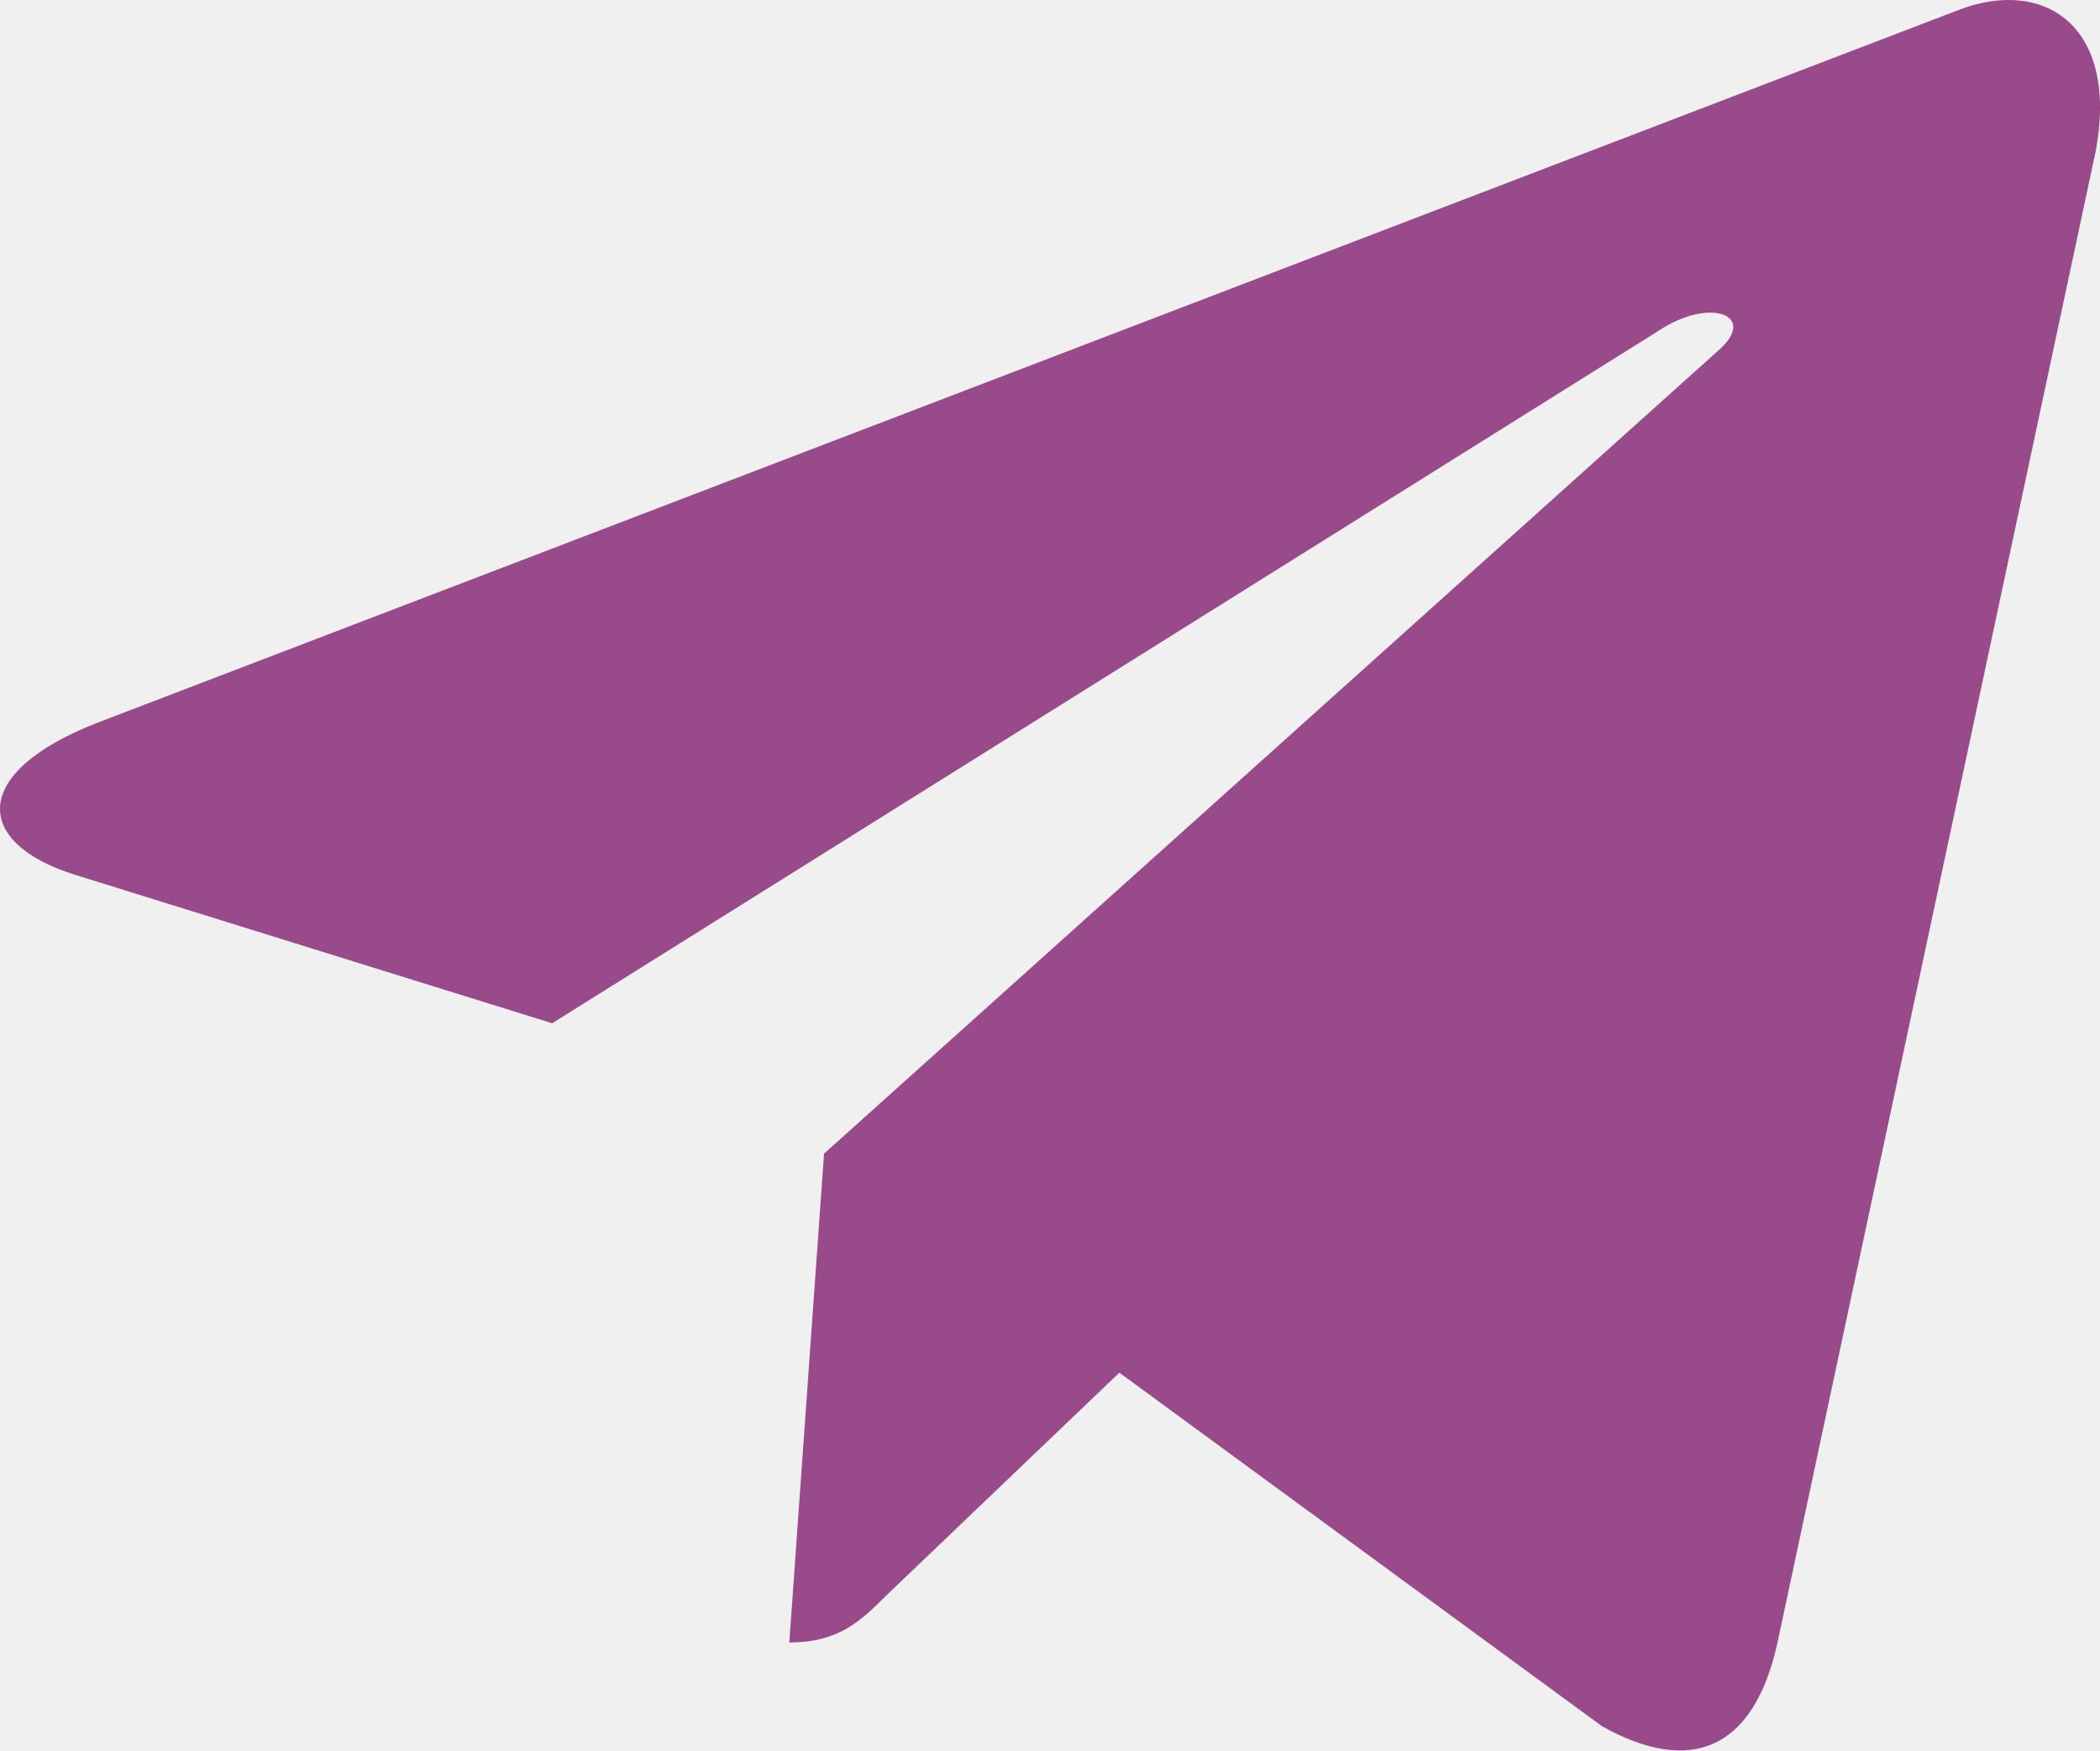
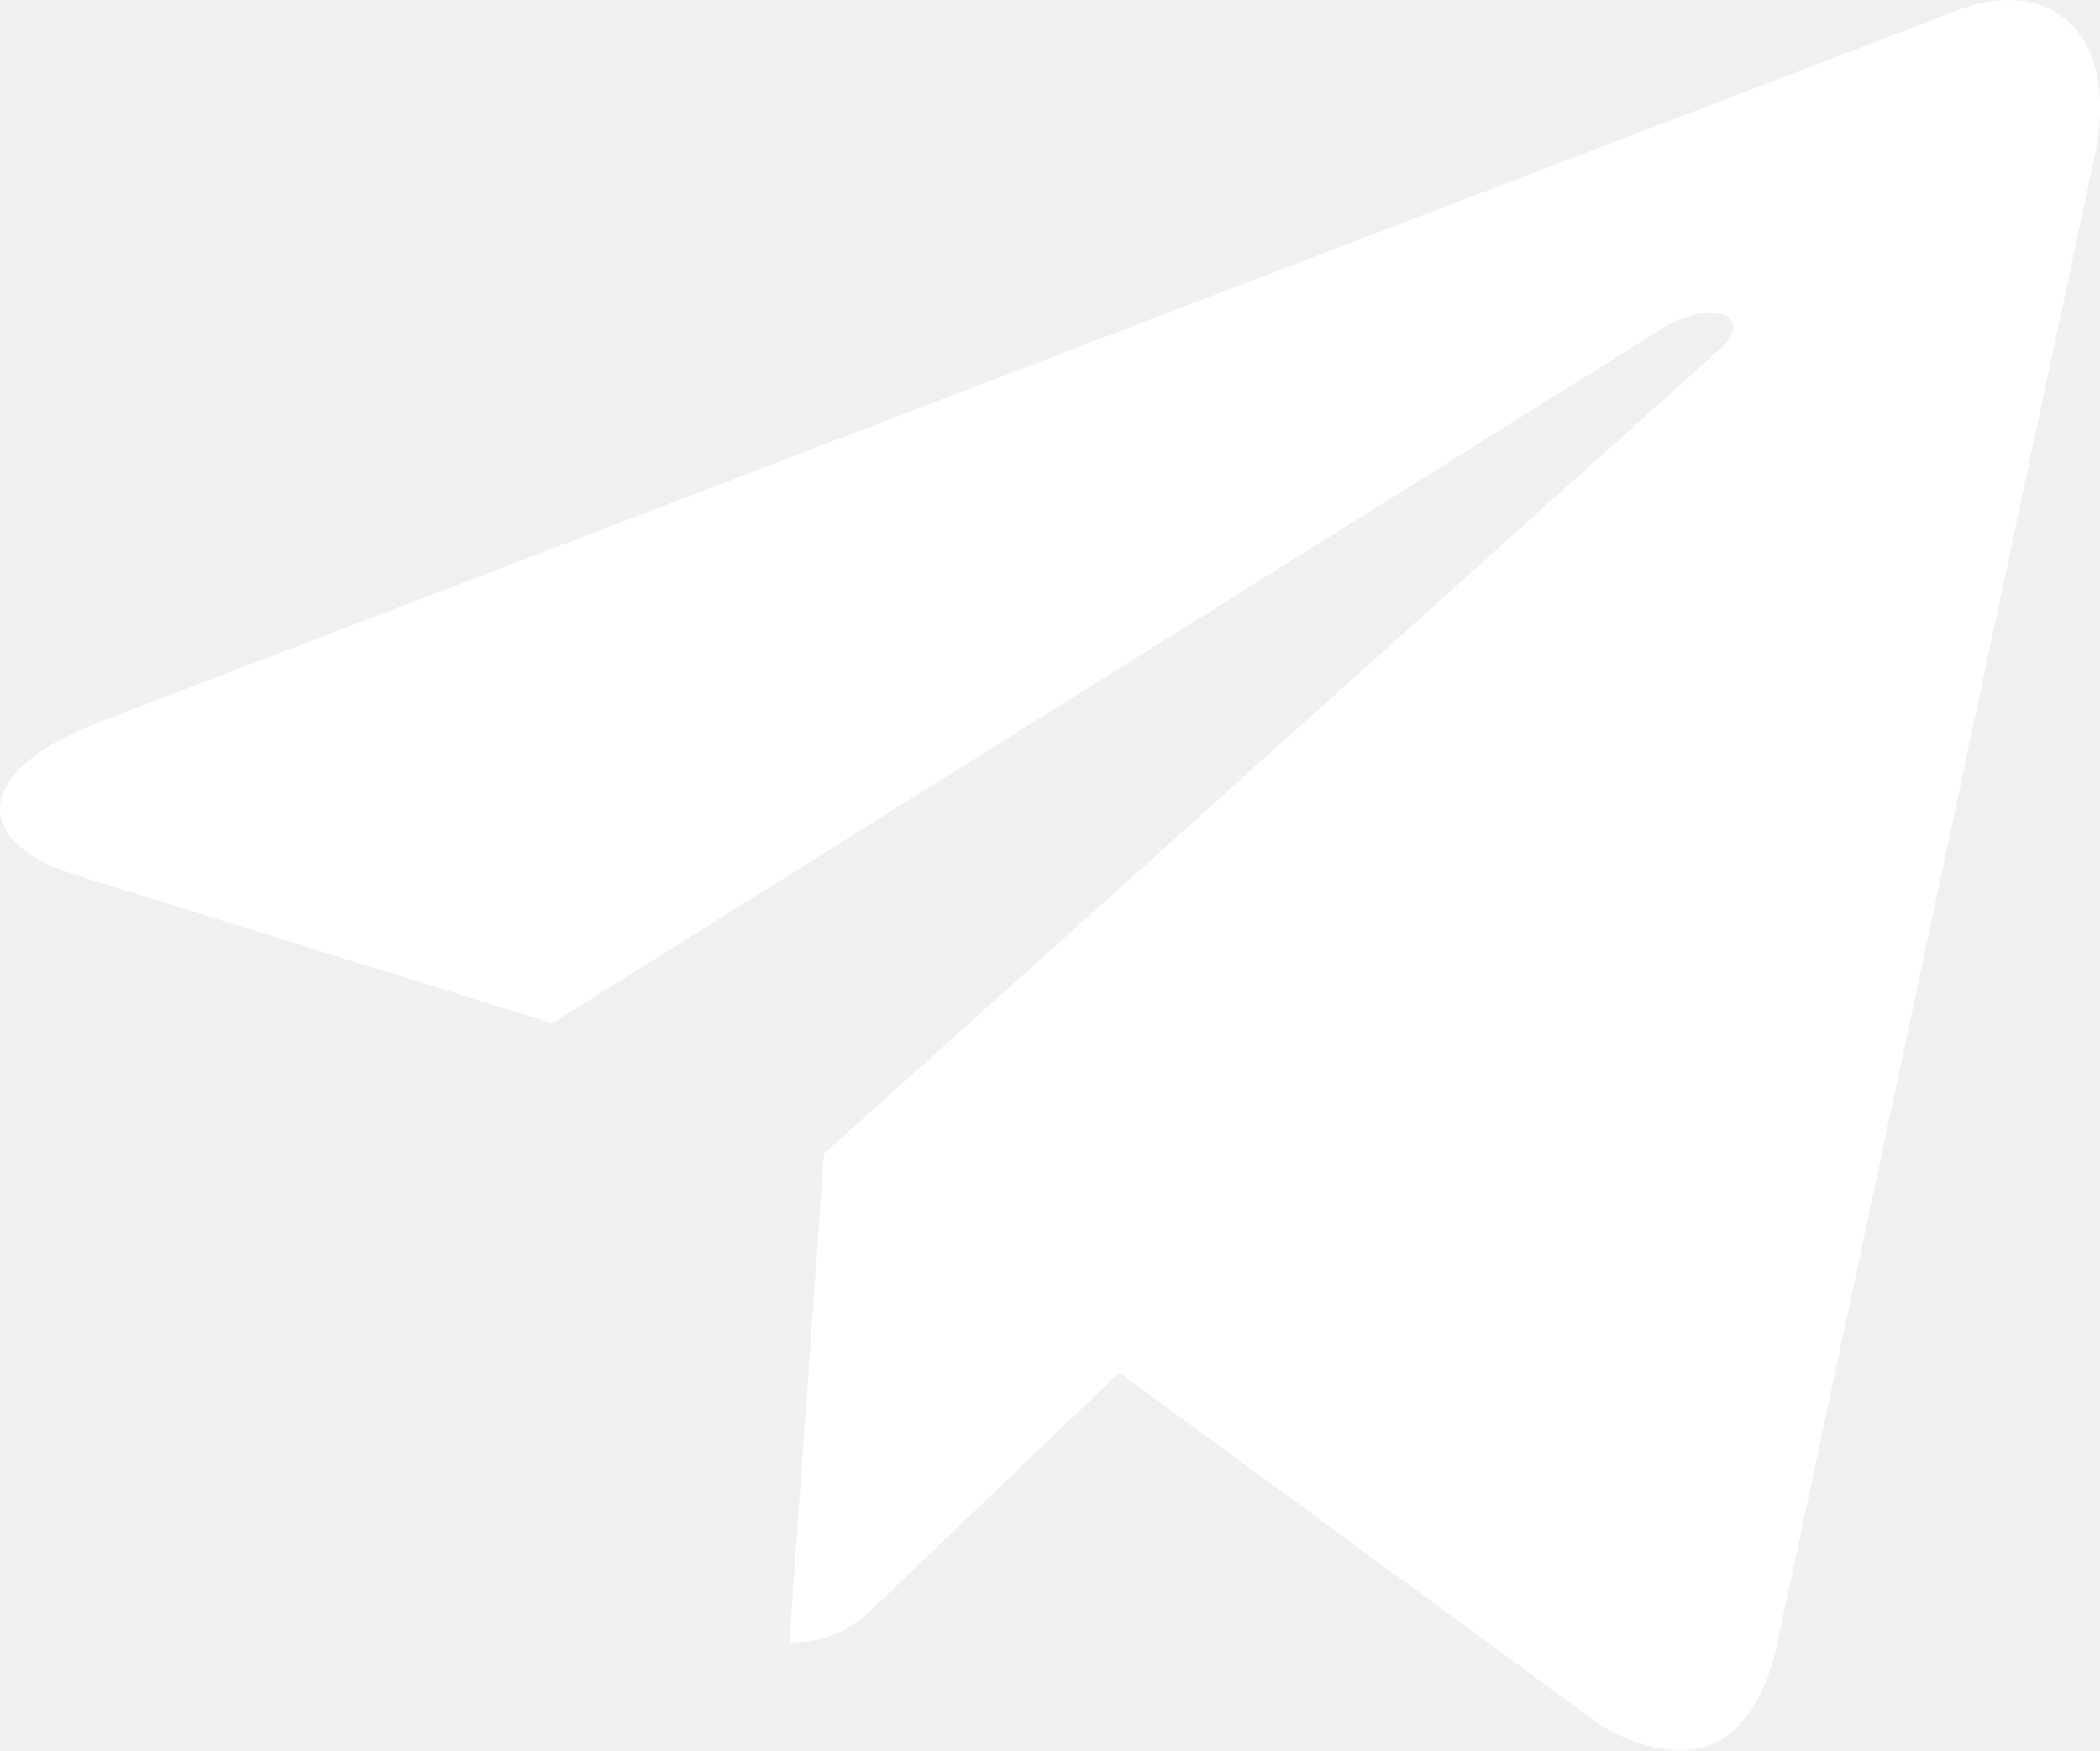
<svg xmlns="http://www.w3.org/2000/svg" enable-background="new 0 0 24 24" viewBox="0 0 35 29.168" version="1.1" id="svg1" width="35" height="29.168">
  <defs id="defs1" />
-   <path d="m 13.734,19.223 -0.579,8.144 c 0.828,0 1.187,-0.356 1.617,-0.783 l 3.884,-3.712 8.047,5.893 c 1.476,0.823 2.516,0.389 2.914,-1.358 l 5.282,-24.751 0.002,-0.001 C 35.369,0.473 34.111,-0.38 32.674,0.155 L 1.625,12.042 c -2.119,0.823 -2.087,2.004 -0.36,2.539 L 9.203,17.05 27.641,5.513 c 0.868,-0.575 1.657,-0.257 1.008,0.318 z" fill="#039be5" id="path1" style="fill:#984a8a;fill-opacity:1;stroke-width:1.458" />
+   <path d="m 13.734,19.223 -0.579,8.144 c 0.828,0 1.187,-0.356 1.617,-0.783 l 3.884,-3.712 8.047,5.893 c 1.476,0.823 2.516,0.389 2.914,-1.358 l 5.282,-24.751 0.002,-0.001 C 35.369,0.473 34.111,-0.38 32.674,0.155 L 1.625,12.042 c -2.119,0.823 -2.087,2.004 -0.36,2.539 L 9.203,17.05 27.641,5.513 c 0.868,-0.575 1.657,-0.257 1.008,0.318 z" fill="#039be5" id="path1" style="fill:#ffffff;fill-opacity:1;stroke-width:1.458" />
</svg>
